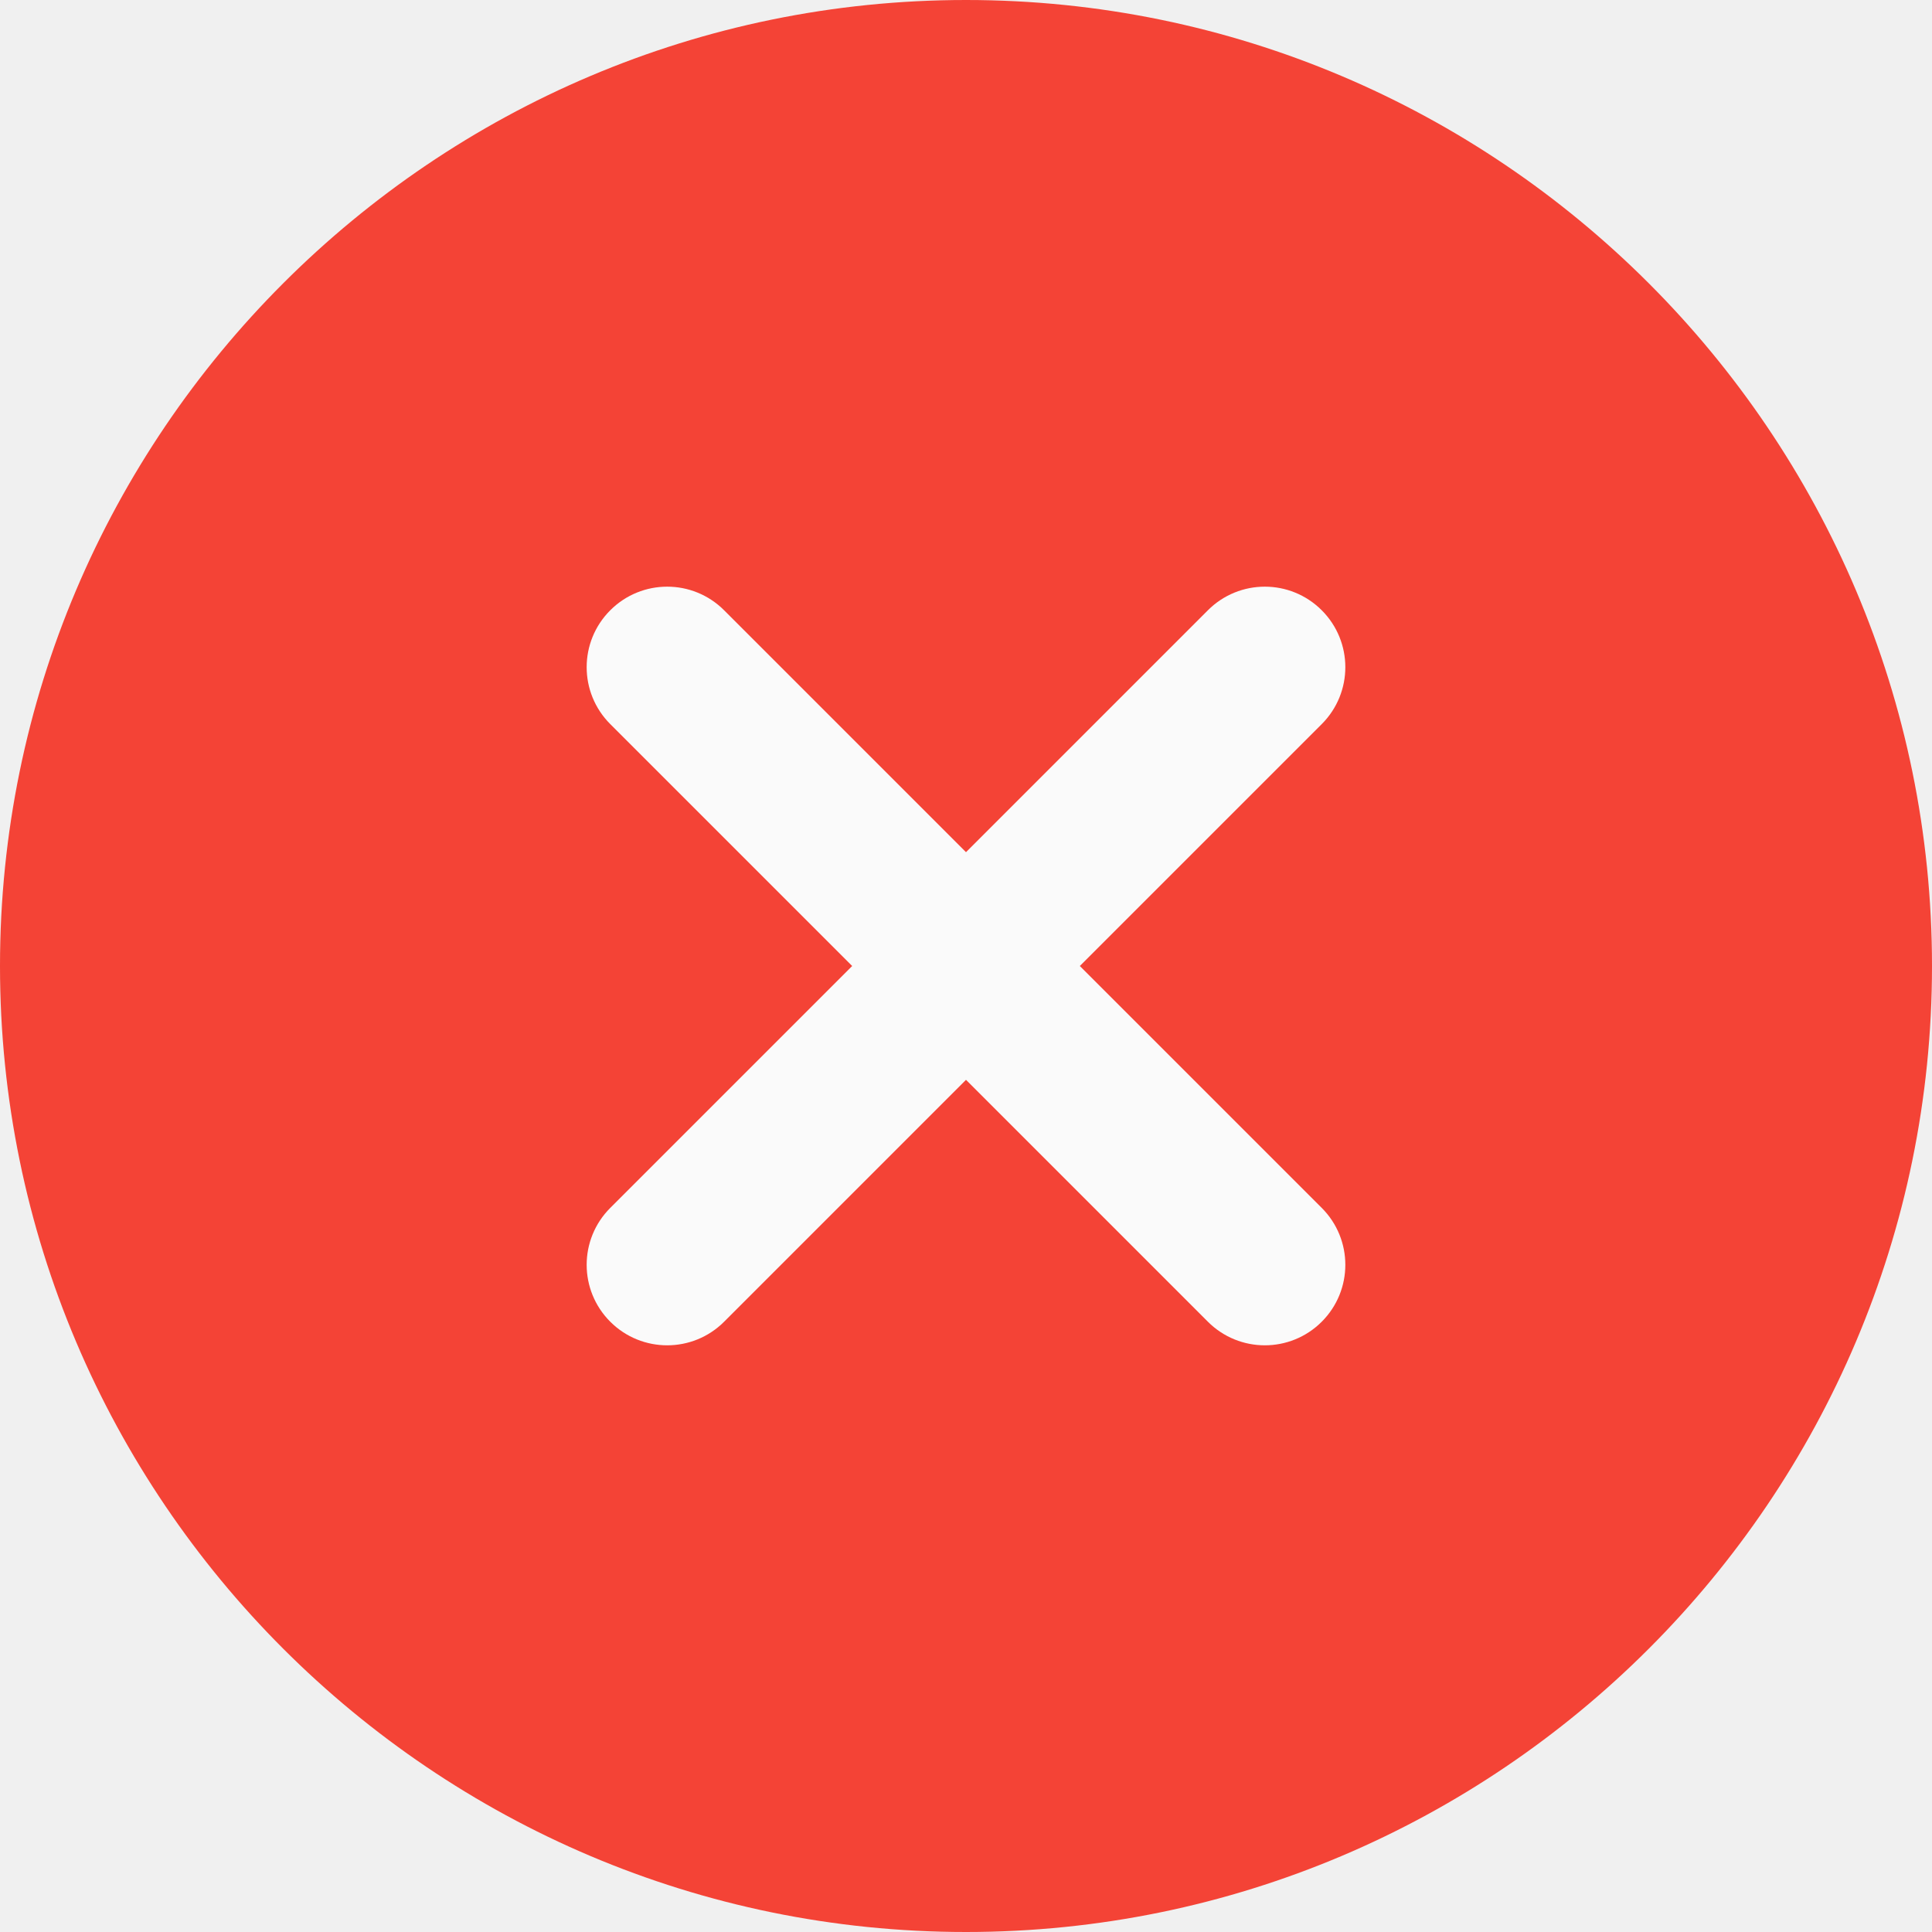
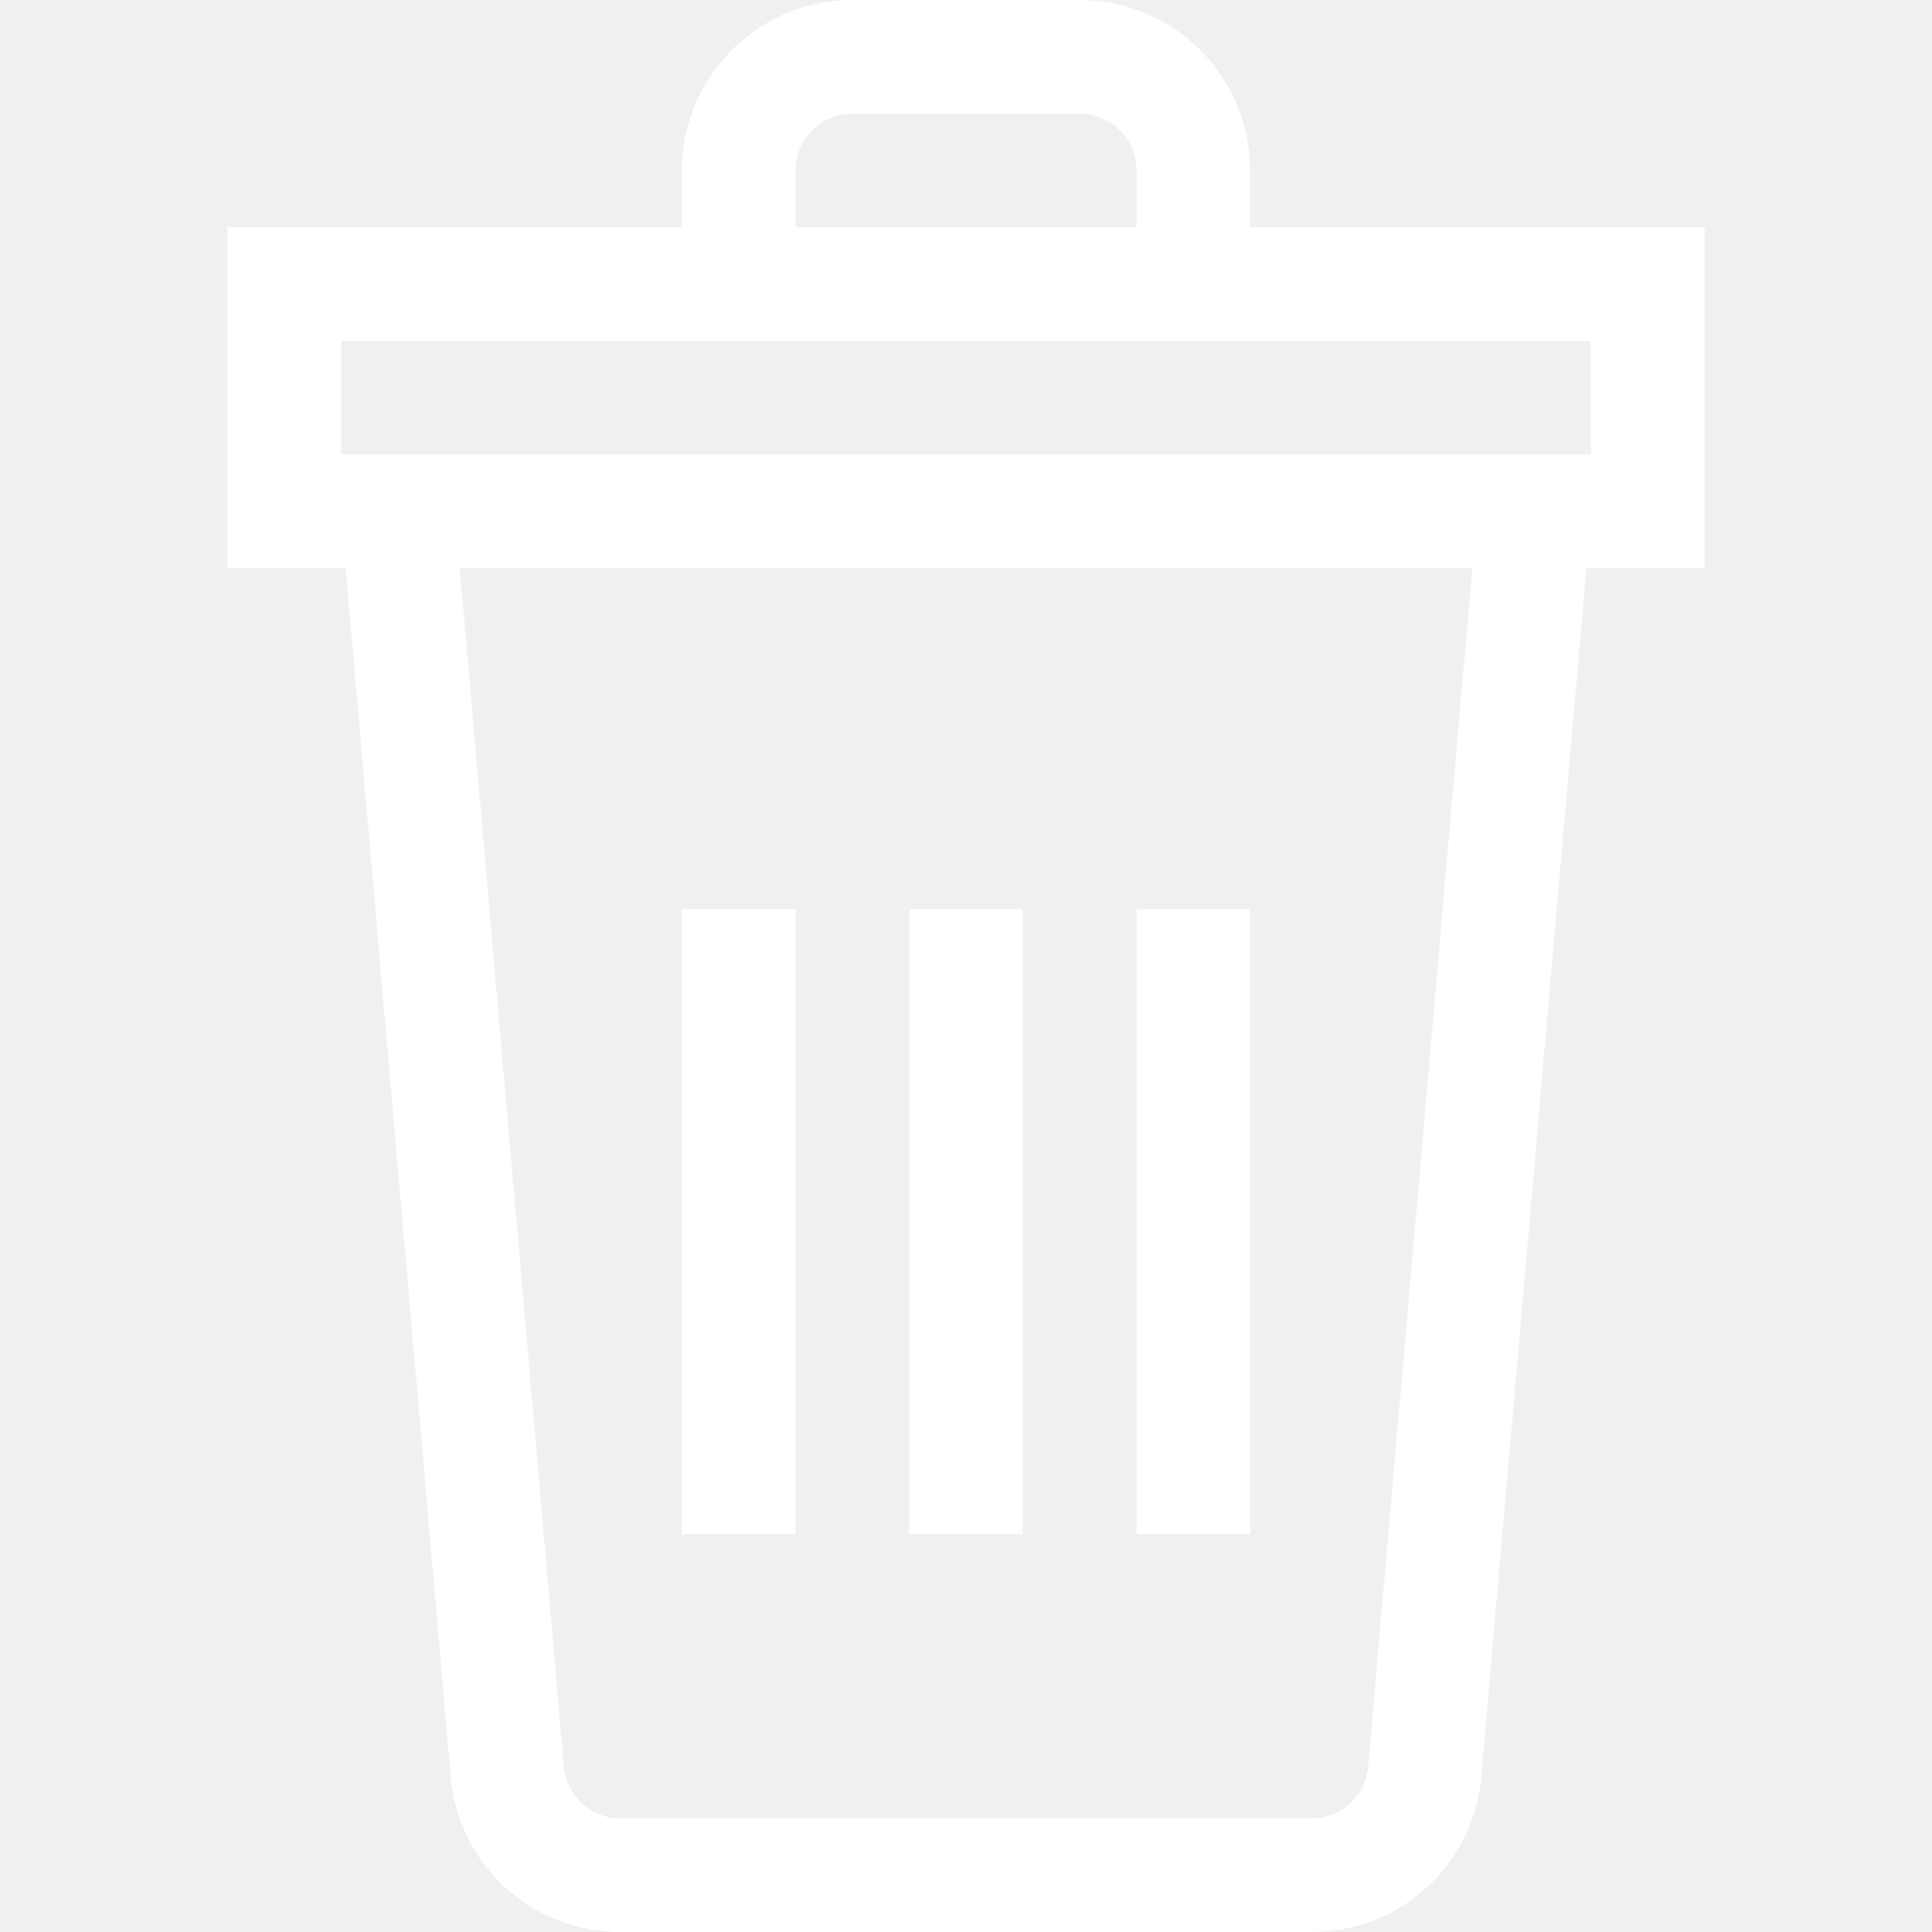
- <svg xmlns="http://www.w3.org/2000/svg" height="512pt" viewBox="0 0 512 512" width="512pt">
-   <path d="m256 0c-141.164 0-256 114.836-256 256s114.836 256 256 256 256-114.836 256-256-114.836-256-256-256zm0 0" fill="#f44336" />
-   <path d="m350.273 320.105c8.34 8.344 8.34 21.824 0 30.168-4.16 4.16-9.621 6.25-15.086 6.25-5.461 0-10.922-2.09-15.082-6.25l-64.105-64.109-64.105 64.109c-4.16 4.16-9.621 6.25-15.082 6.25-5.465 0-10.926-2.09-15.086-6.25-8.34-8.344-8.34-21.824 0-30.168l64.109-64.105-64.109-64.105c-8.34-8.344-8.34-21.824 0-30.168 8.344-8.34 21.824-8.34 30.168 0l64.105 64.109 64.105-64.109c8.344-8.34 21.824-8.34 30.168 0 8.34 8.344 8.34 21.824 0 30.168l-64.109 64.105zm0 0" fill="#fafafa" />
+ <svg xmlns="http://www.w3.org/2000/svg" version="1.1" width="512" height="512" x="0" y="0" viewBox="0 0 510 510" style="enable-background:new 0 0 512 512" xml:space="preserve" class="">
+   <g>
+     <g>
+       <path d="m240 240h30v165h-30z" fill="#ffffff" data-original="#000000" style="" class="" />
+       <path d="m180 240h30v165h-30z" fill="#ffffff" data-original="#000000" style="" class="" />
+       <path d="m300 240h30v165h-30z" fill="#ffffff" data-original="#000000" style="" class="" />
+       <path d="m450 60h-120v-15c0-24.813-20.186-45-45-45h-60c-24.814 0-45 20.187-45 45v15h-120v90h31.248l27.584 317.243c1.191 24.007 20.863 42.757 44.944 42.757h182.447c24.081 0 43.753-18.75 44.944-42.757l27.585-317.243h31.248zm-240-15c0-8.271 6.729-15 15-15h60c8.272 0 15 6.729 15 15v15h-90zm-120 45h330v30h-330zm271.211 375.624c-.336 8.061-6.919 14.376-14.987 14.376h-182.448c-8.068 0-14.651-6.314-14.987-14.376-29.348-337.707-27.341-314.616-27.429-315.624h267.28c-.08.905 1.788-20.569-27.429 315.624z" fill="#ffffff" data-original="#000000" style="" class="" />
+     </g>
+   </g>
</svg>
